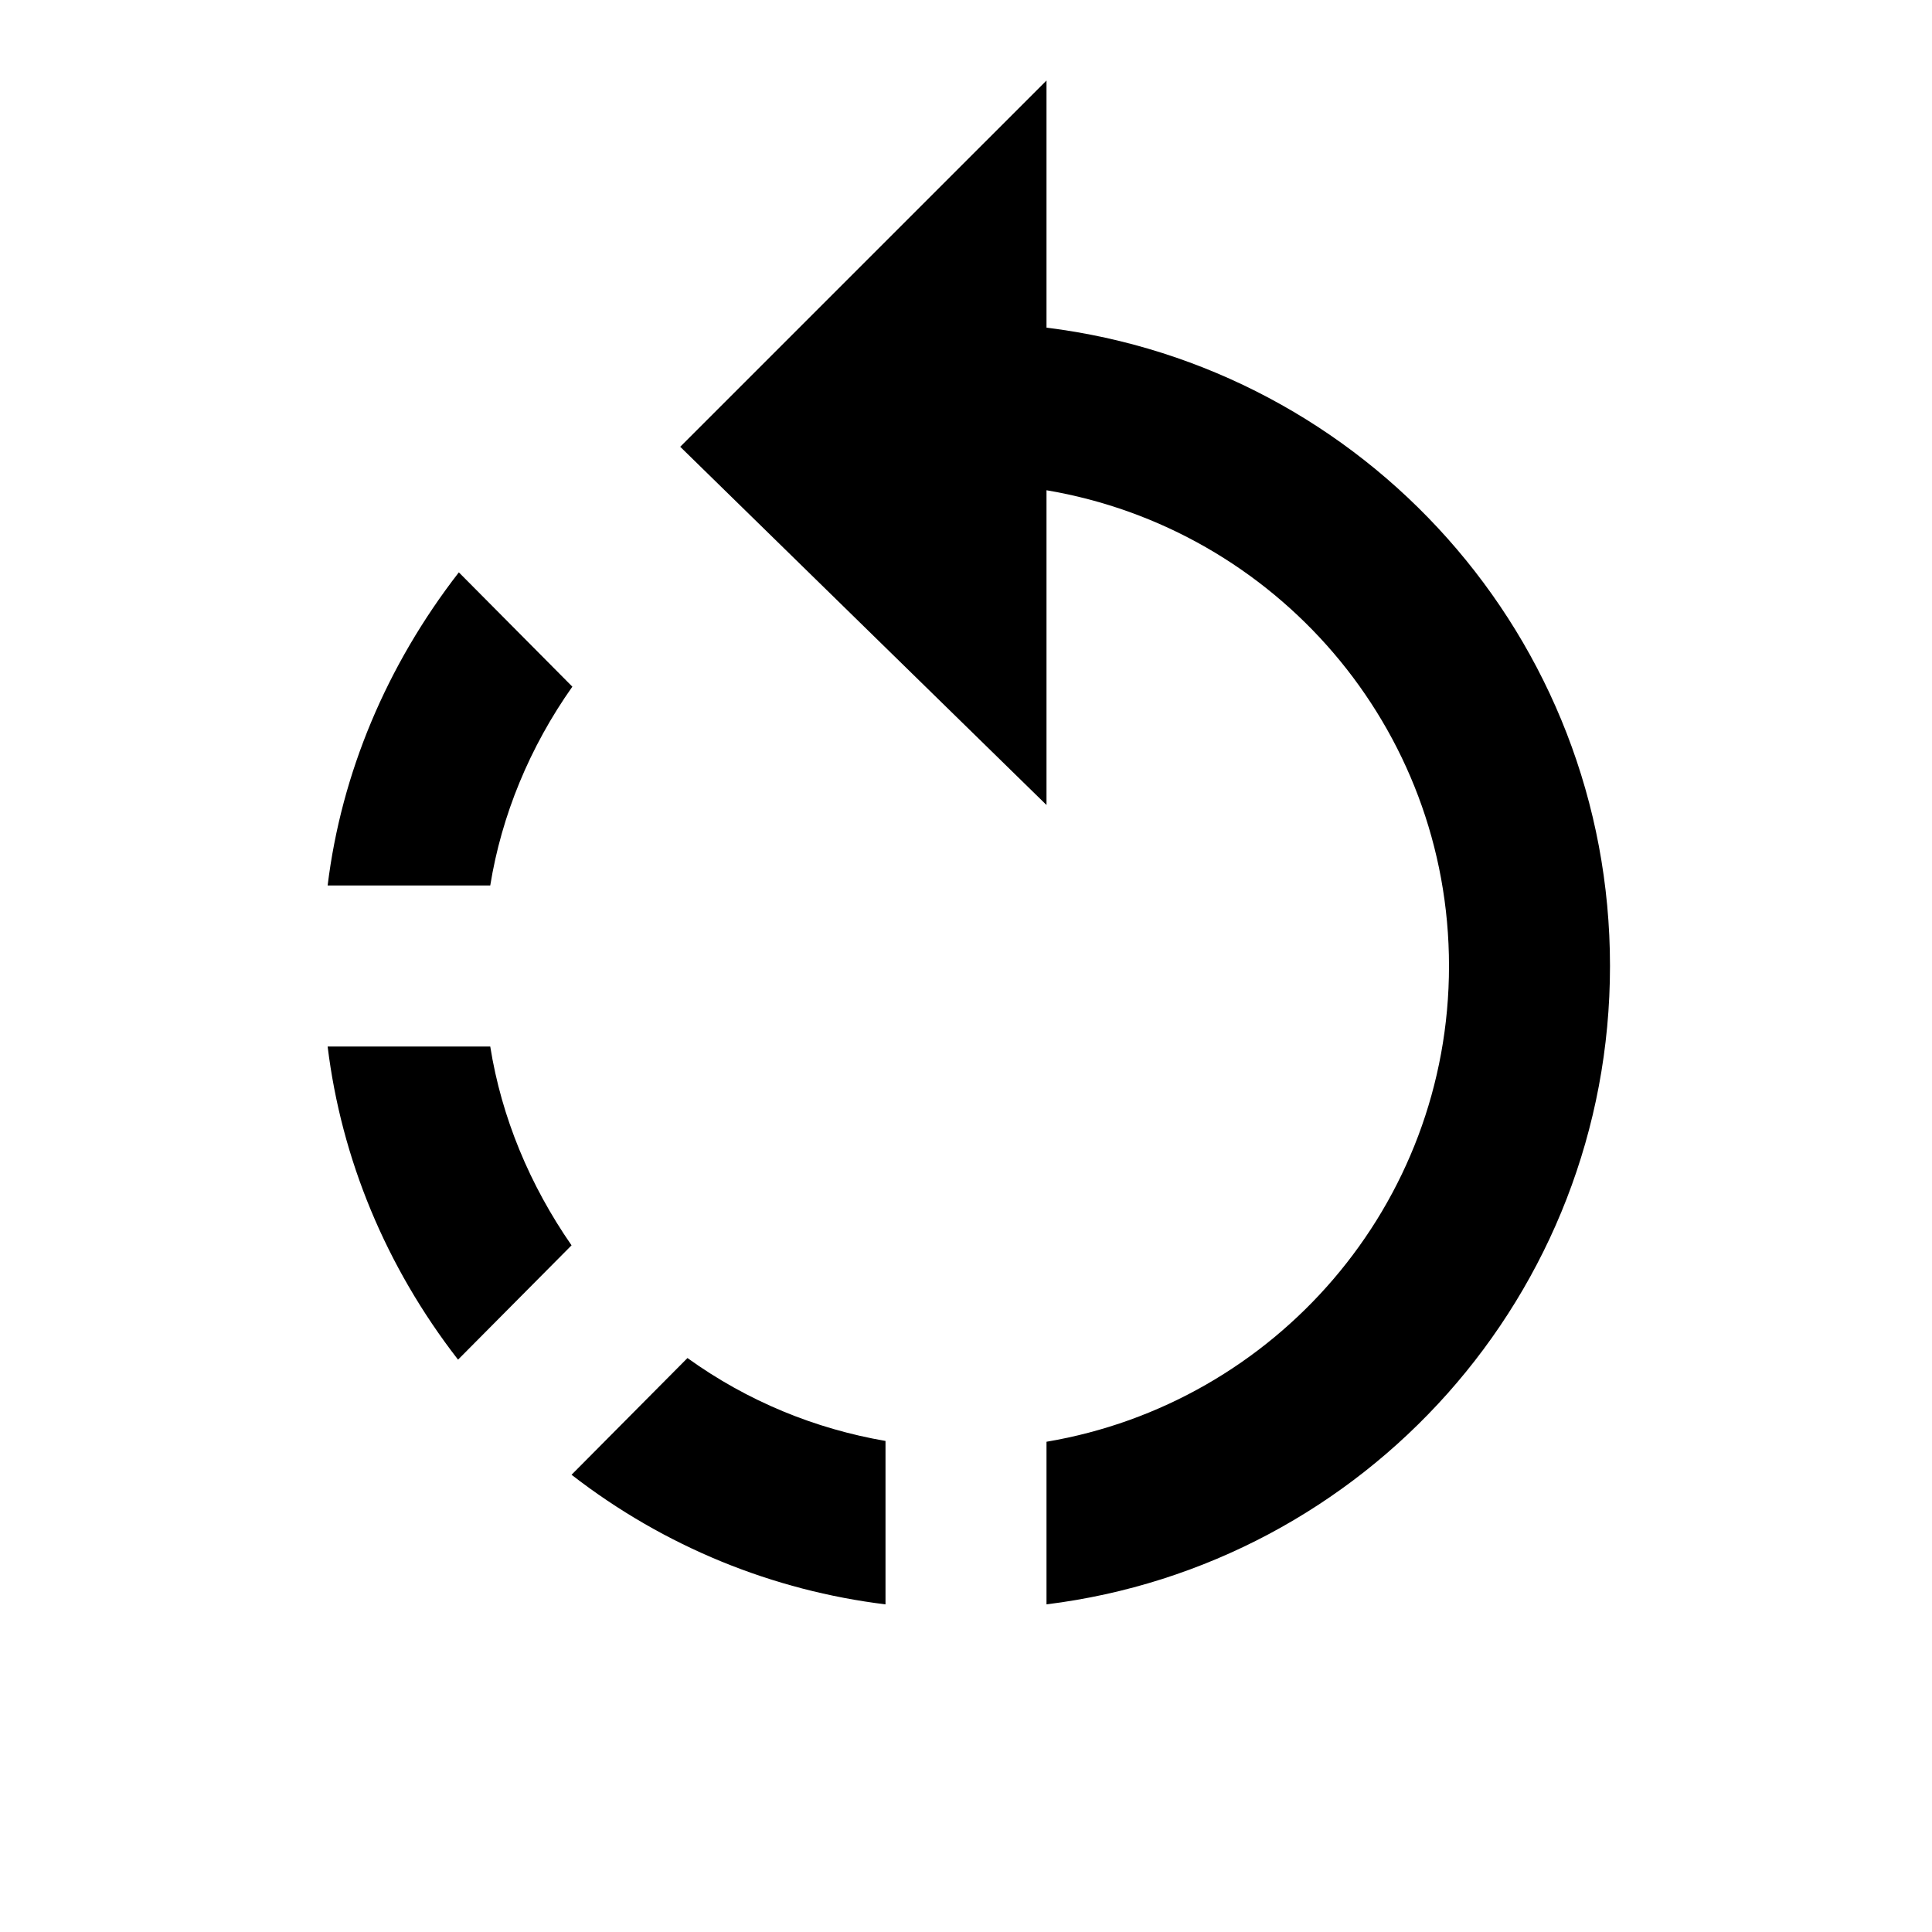
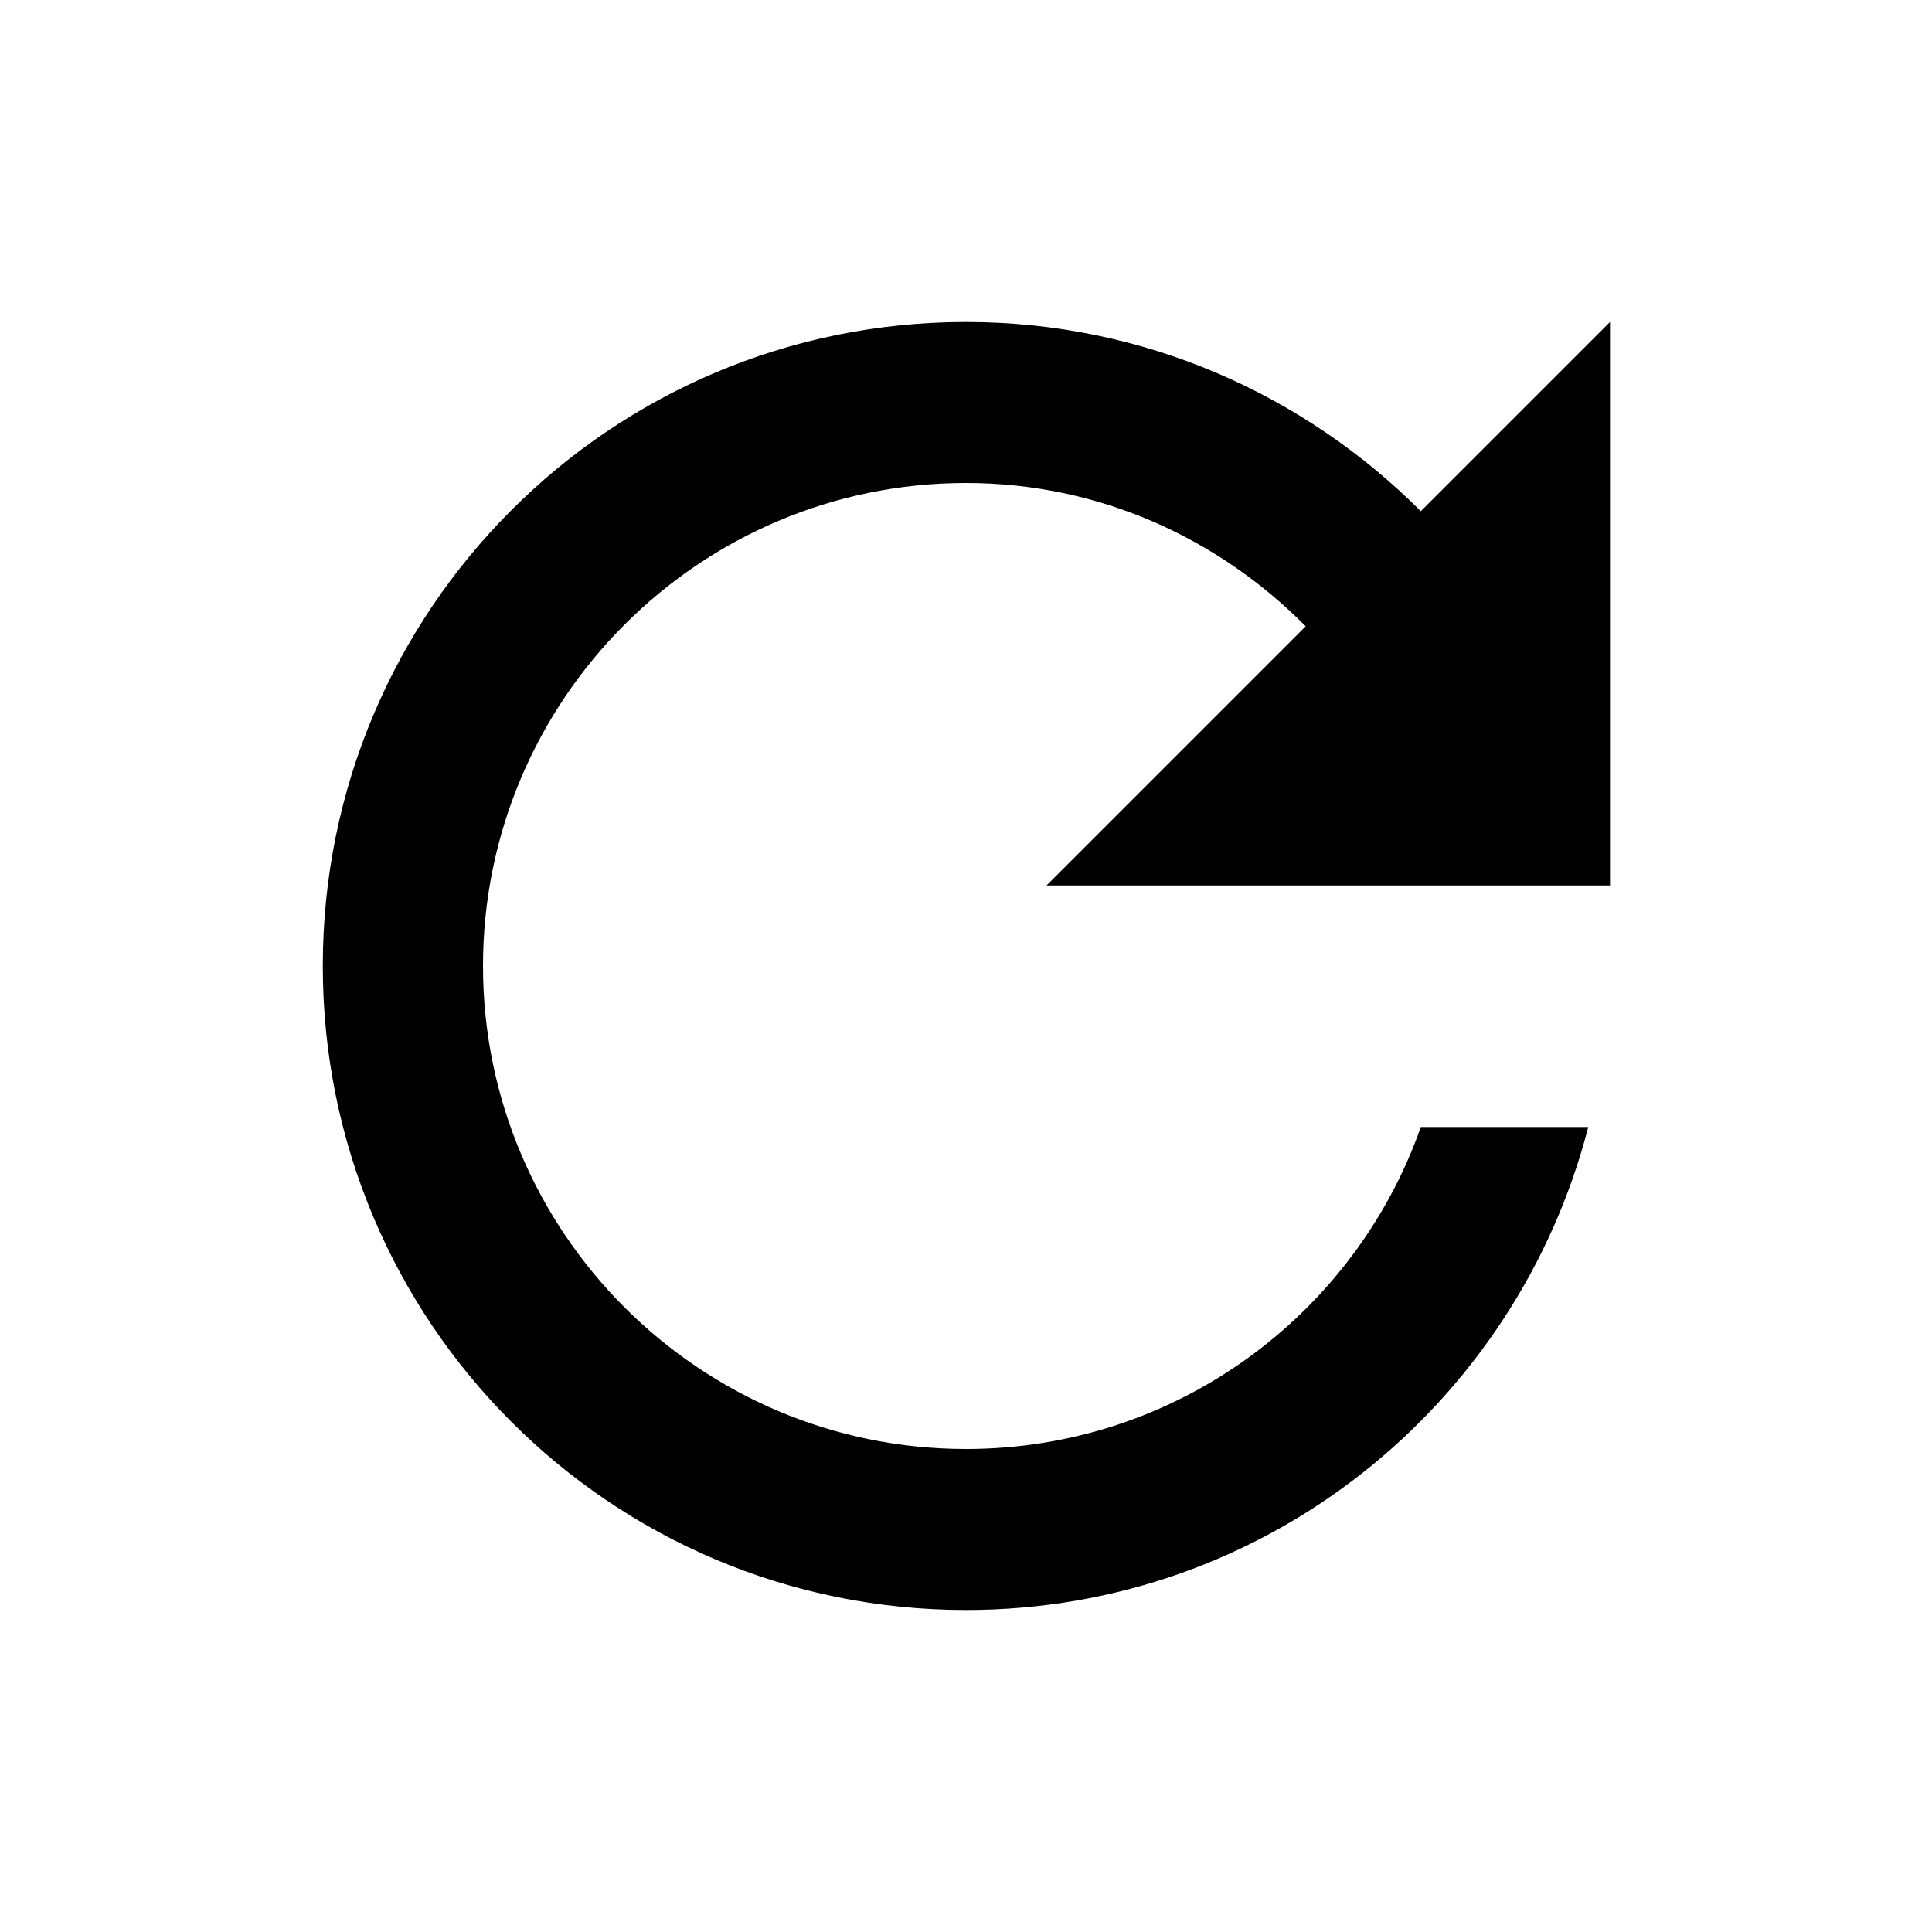
<svg xmlns="http://www.w3.org/2000/svg" viewBox="0 0 24 24" fill="#000000">
-   <path d="M7.11 8.53L5.7 7.11C4.8 8.27 4.24 9.61 4.07 11h2.02c.14-.87.49-1.72 1.02-2.47zM6.09 13H4.07c.17 1.39.72 2.73 1.62 3.89l1.41-1.42c-.52-.75-.87-1.59-1.01-2.47zm1.01 5.32c1.16.9 2.51 1.44 3.9 1.61V17.9c-.87-.15-1.71-.49-2.46-1.03L7.1 18.32zM13 4.07V1L8.45 5.55 13 10V6.09c2.84.48 5 2.94 5 5.91s-2.16 5.43-5 5.91v2.02c3.95-.49 7-3.85 7-7.93s-3.05-7.44-7-7.93z" />
+   <path d="M17.65 6.35C16.2 4.9 14.21 4 12 4c-4.42 0-7.99 3.58-7.99 8s3.57 8 7.99 8c3.73 0 6.84-2.55 7.73-6h-2.08c-.82 2.33-3.04 4-5.65 4-3.31 0-6-2.69-6-6s2.69-6 6-6c1.66 0 3.14.69 4.22 1.78L13 11h7V4l-2.35 2.35z" />
</svg>
